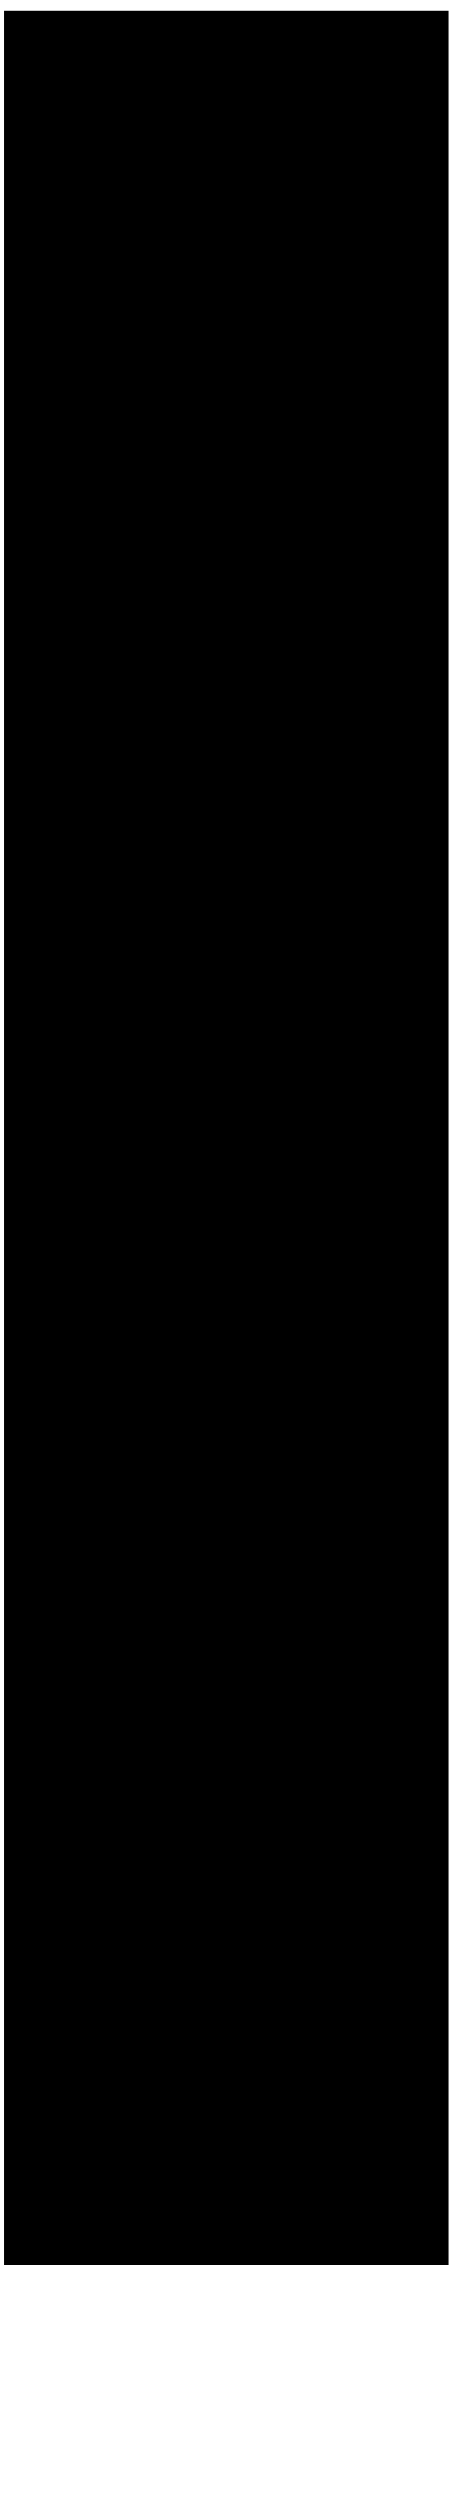
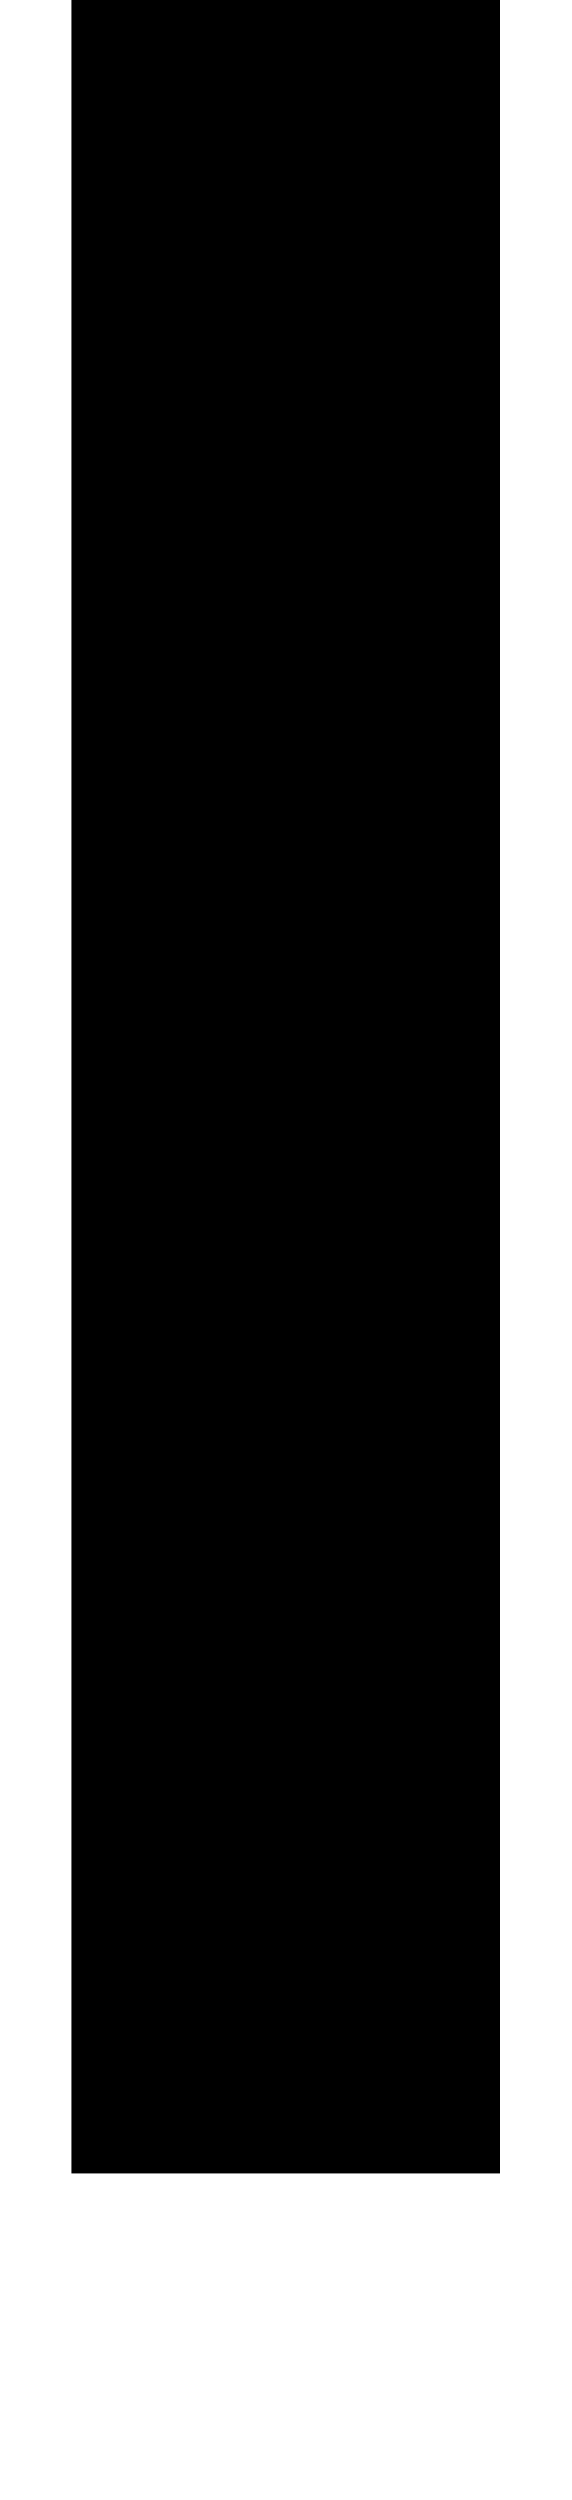
- <svg xmlns="http://www.w3.org/2000/svg" width="21" height="116" xml:space="preserve" overflow="hidden">
+ <svg xmlns="http://www.w3.org/2000/svg" width="8" height="35" overflow="hidden">
  <defs>
    <clipPath id="clip0">
-       <rect x="411" y="903" width="21" height="116" />
+       <rect x="160" y="332" width="8" height="35" />
    </clipPath>
  </defs>
-   <g clip-path="url(#clip0)" transform="translate(-411 -903)">
-     <path d="M0 0 0 104.596" stroke="#000000" stroke-width="20.625" stroke-miterlimit="8" fill="none" fill-rule="evenodd" transform="matrix(-1 0 0 1 421.5 903.5)" />
+   <g clip-path="url(#clip0)" transform="translate(-160 -332)">
+     <path d="M0 0 0 30.428" stroke="#000000" stroke-width="6" stroke-miterlimit="8" fill="none" fill-rule="evenodd" transform="matrix(-1 0 0 1 164 332)" />
  </g>
</svg>
